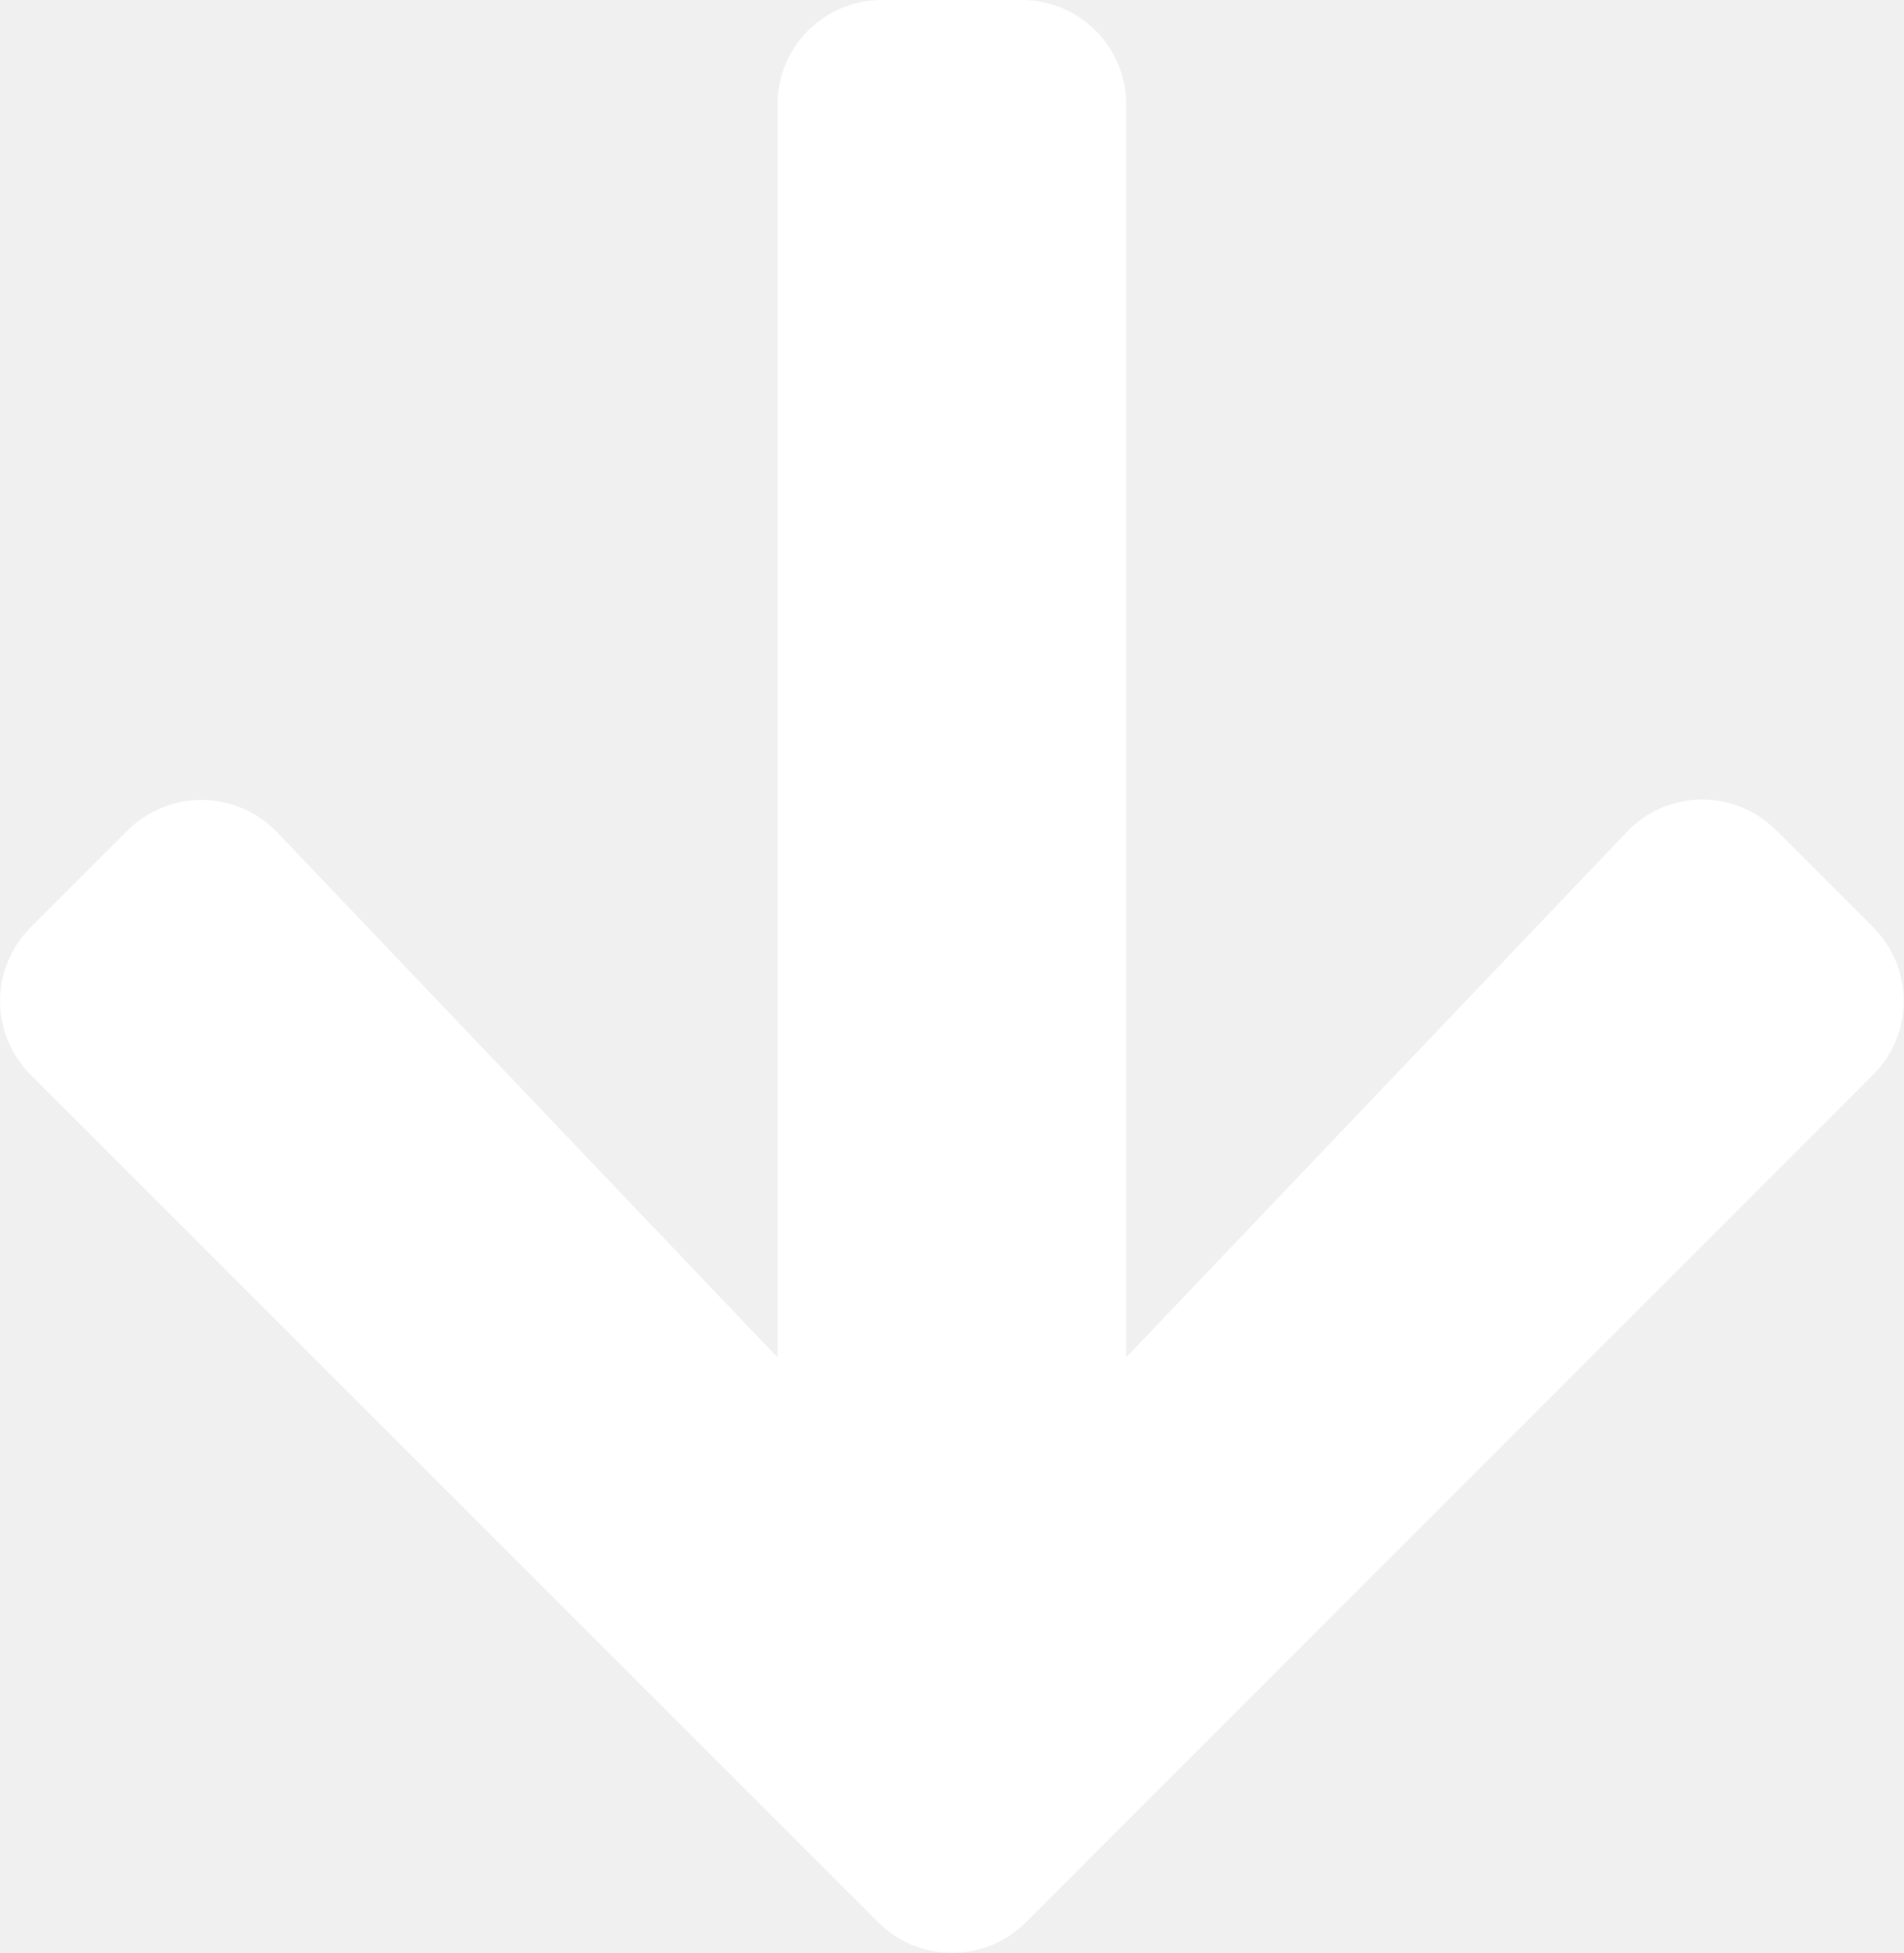
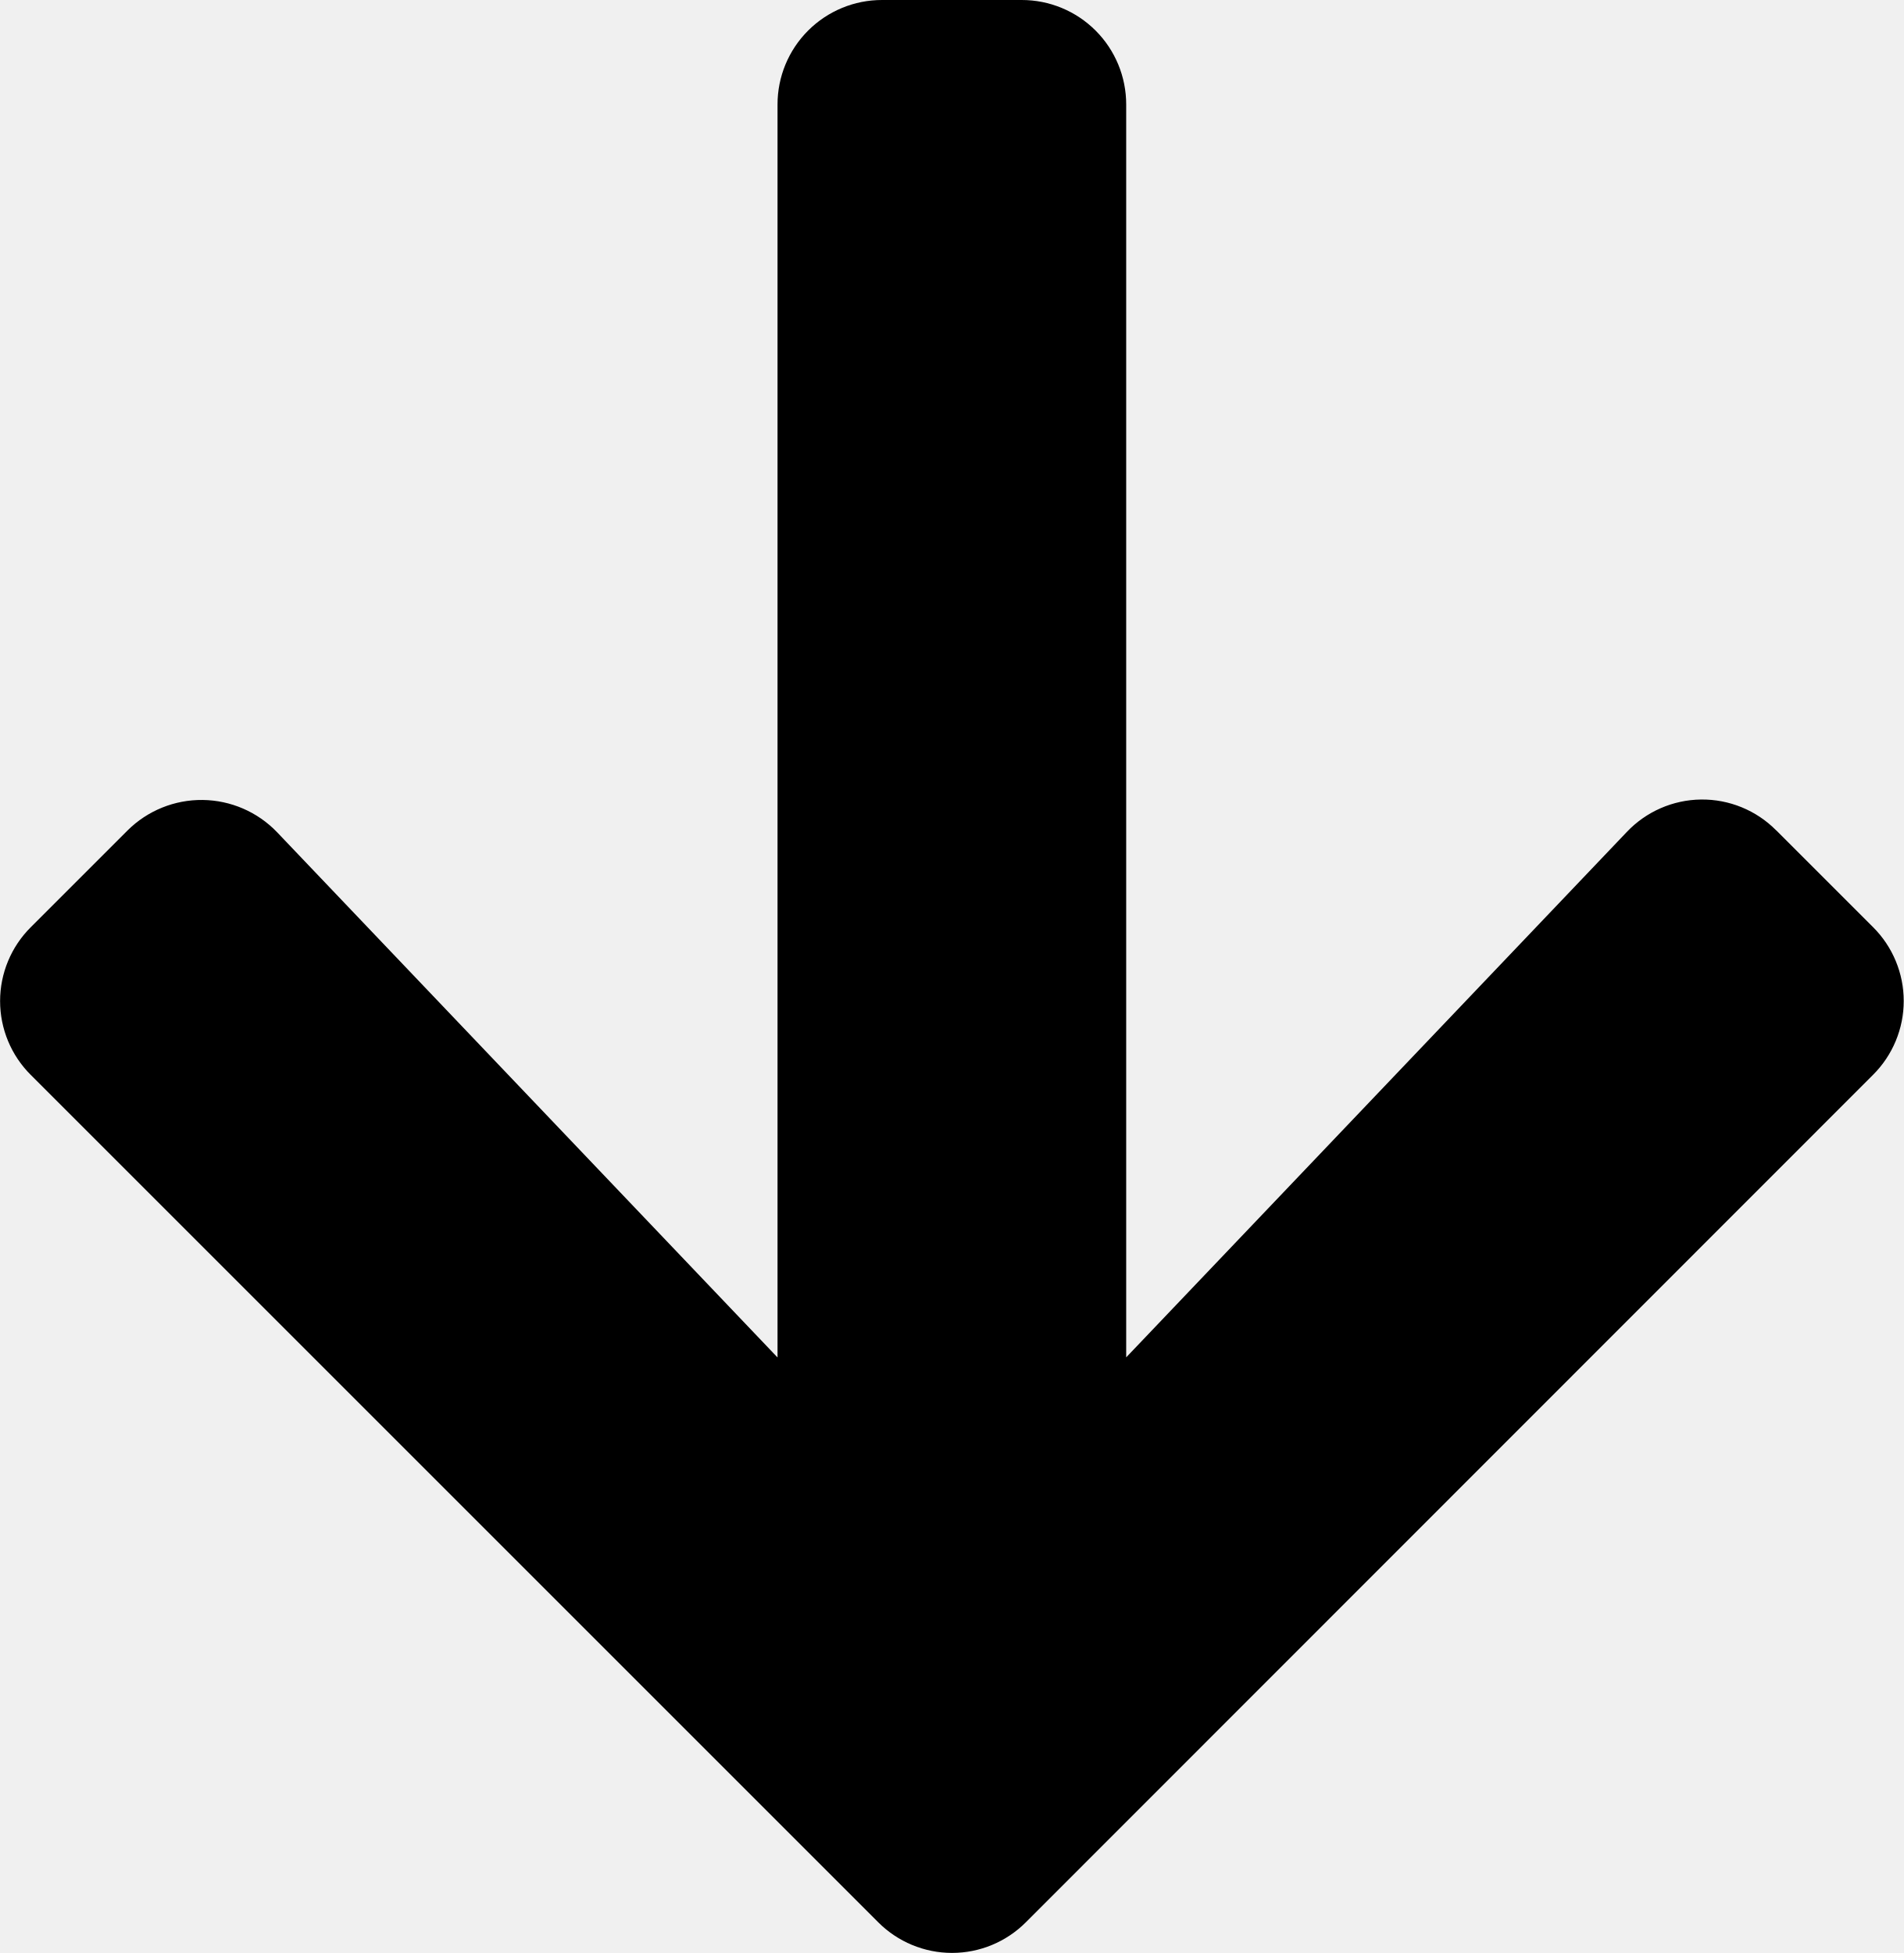
- <svg xmlns="http://www.w3.org/2000/svg" width="21.077" height="21.624" viewBox="0 0 21.077 21.624">
+ <svg xmlns="http://www.w3.org/2000/svg" width="21.077" height="21.624">
  <defs>
-     <style>.a{fill:#fff;}</style>
+     <style>.a{fill:#000;}</style>
  </defs>
  <path class="a" d="M20.062,11.444l1.071,1.071a1.154,1.154,0,0,1,0,1.636l-9.378,9.382a1.154,1.154,0,0,1-1.636,0L.738,14.152a1.154,1.154,0,0,1,0-1.636l1.071-1.071a1.16,1.16,0,0,1,1.655.019l5.541,5.816V3.408A1.156,1.156,0,0,1,10.163,2.25h1.544a1.156,1.156,0,0,1,1.158,1.158V17.279l5.541-5.816a1.151,1.151,0,0,1,1.655-.019Z" transform="translate(-0.397 -2.25)" />
</svg>
